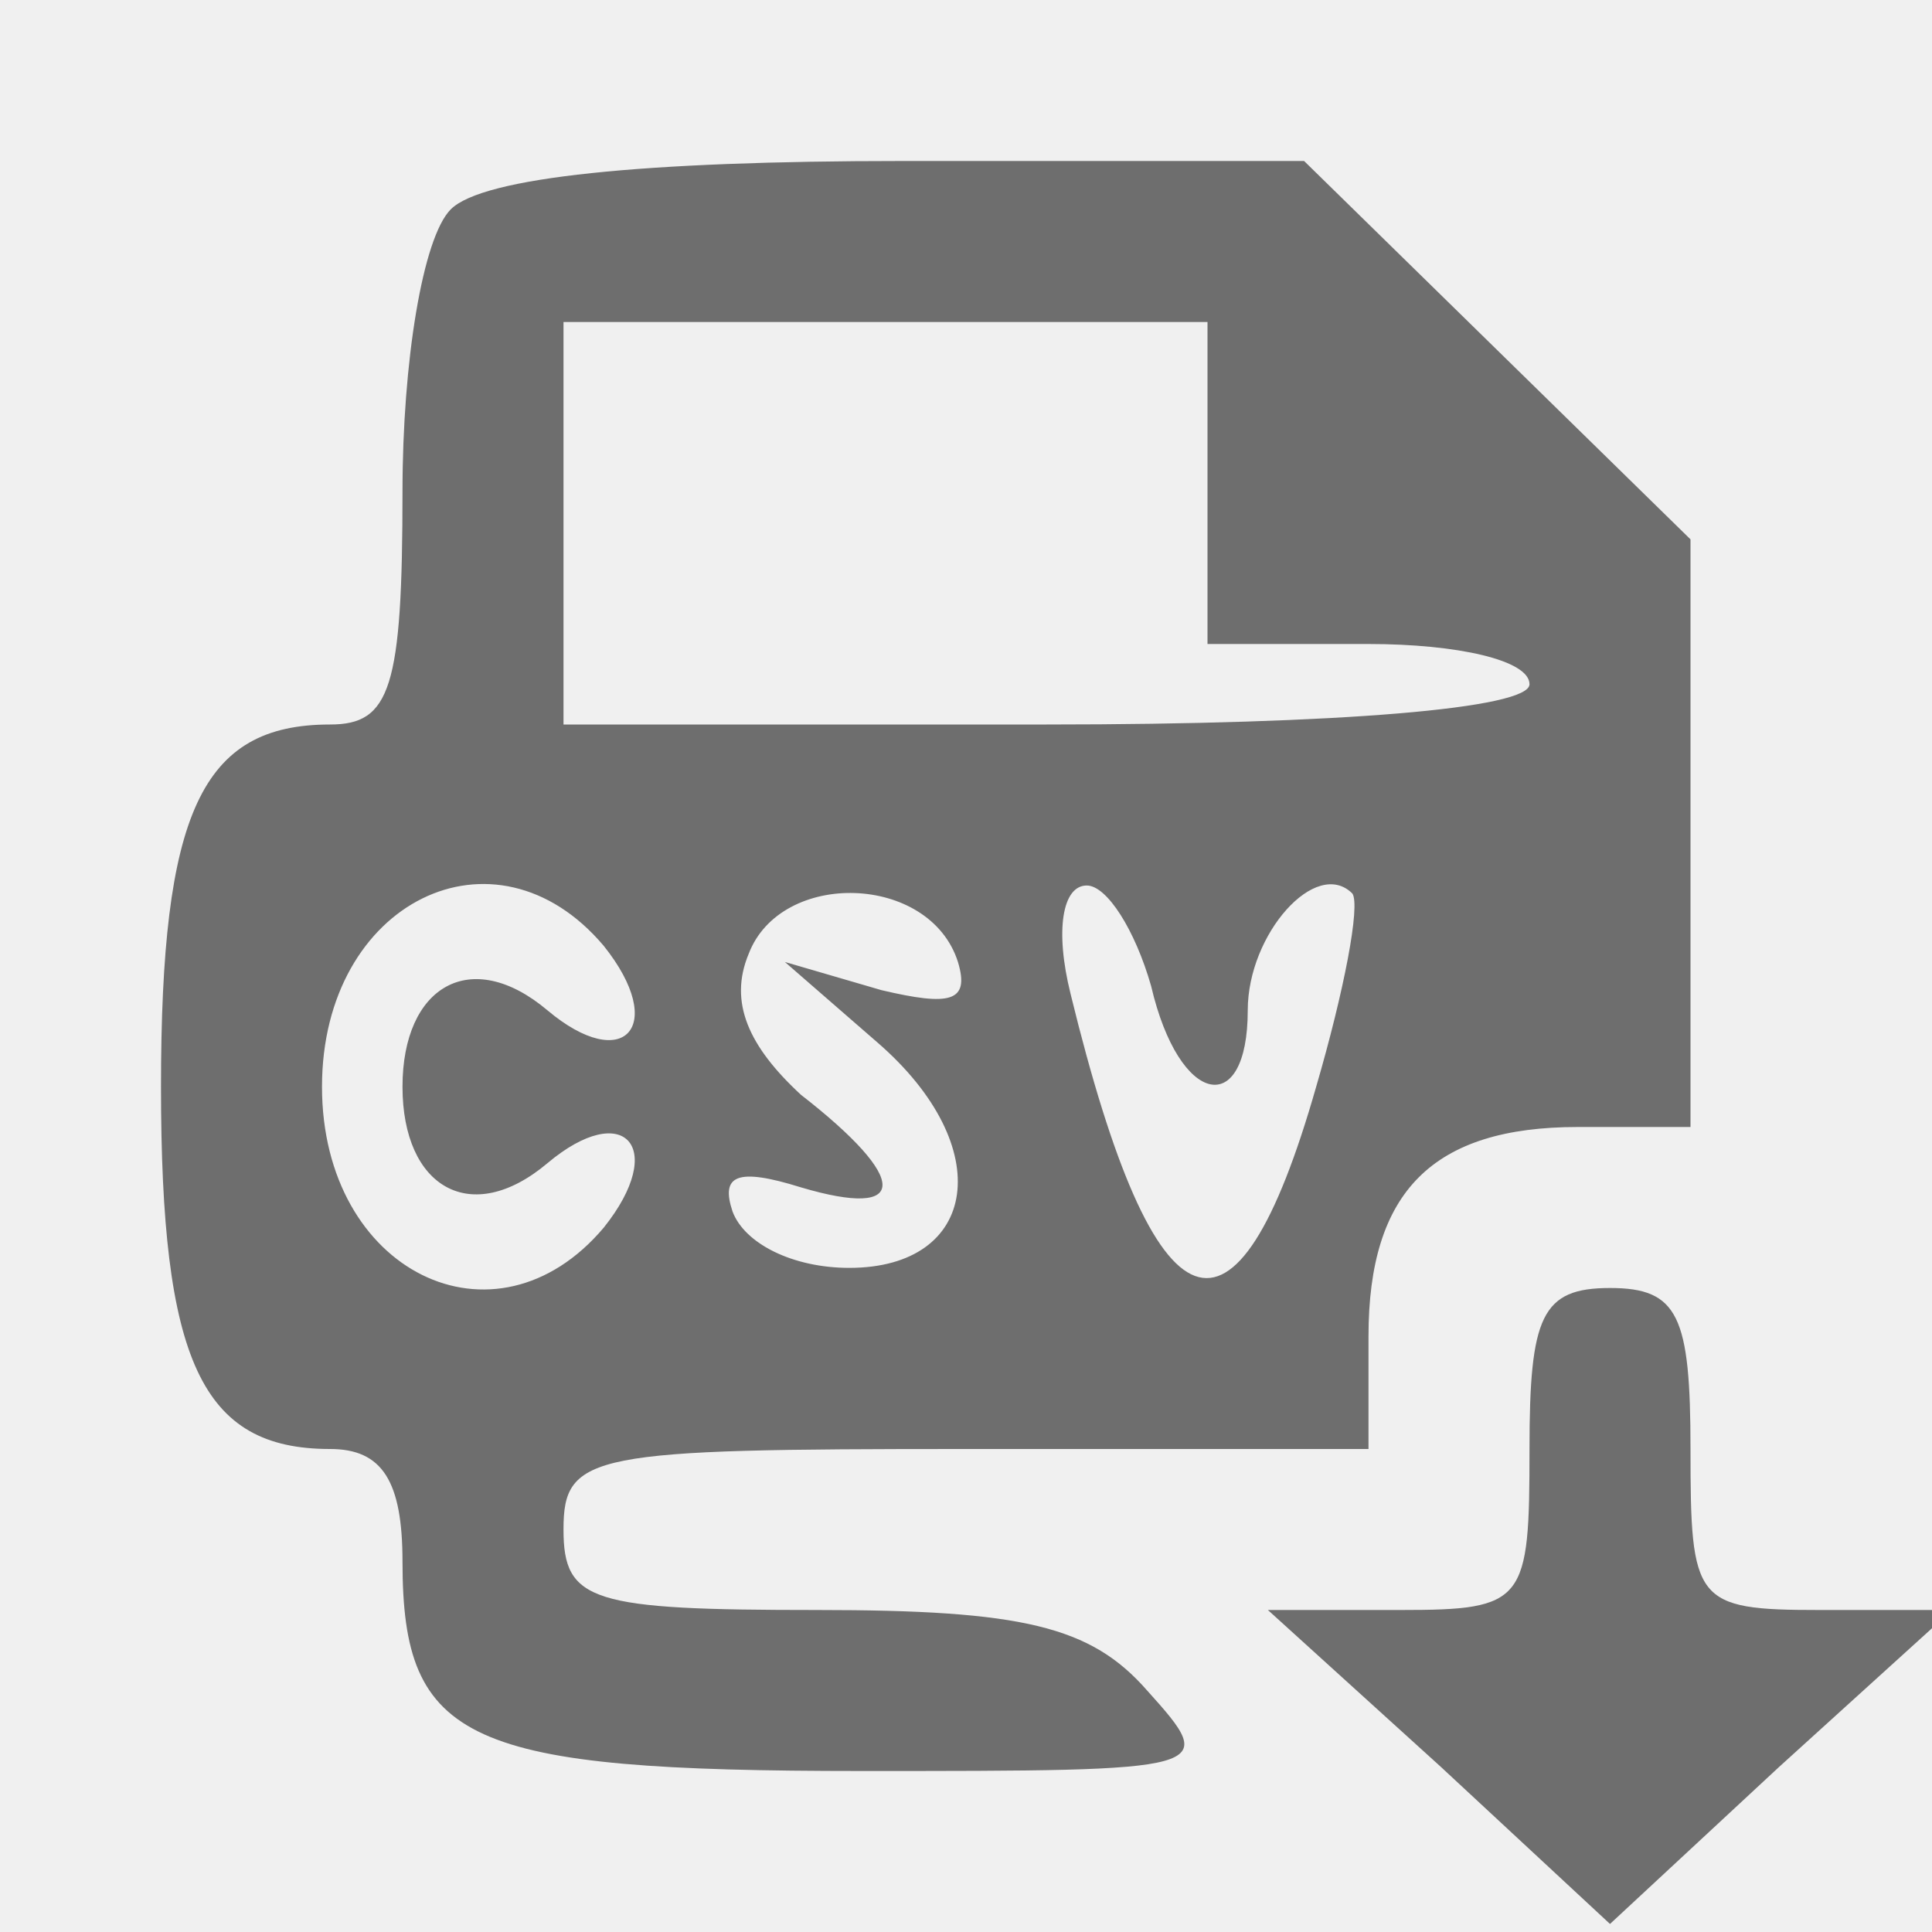
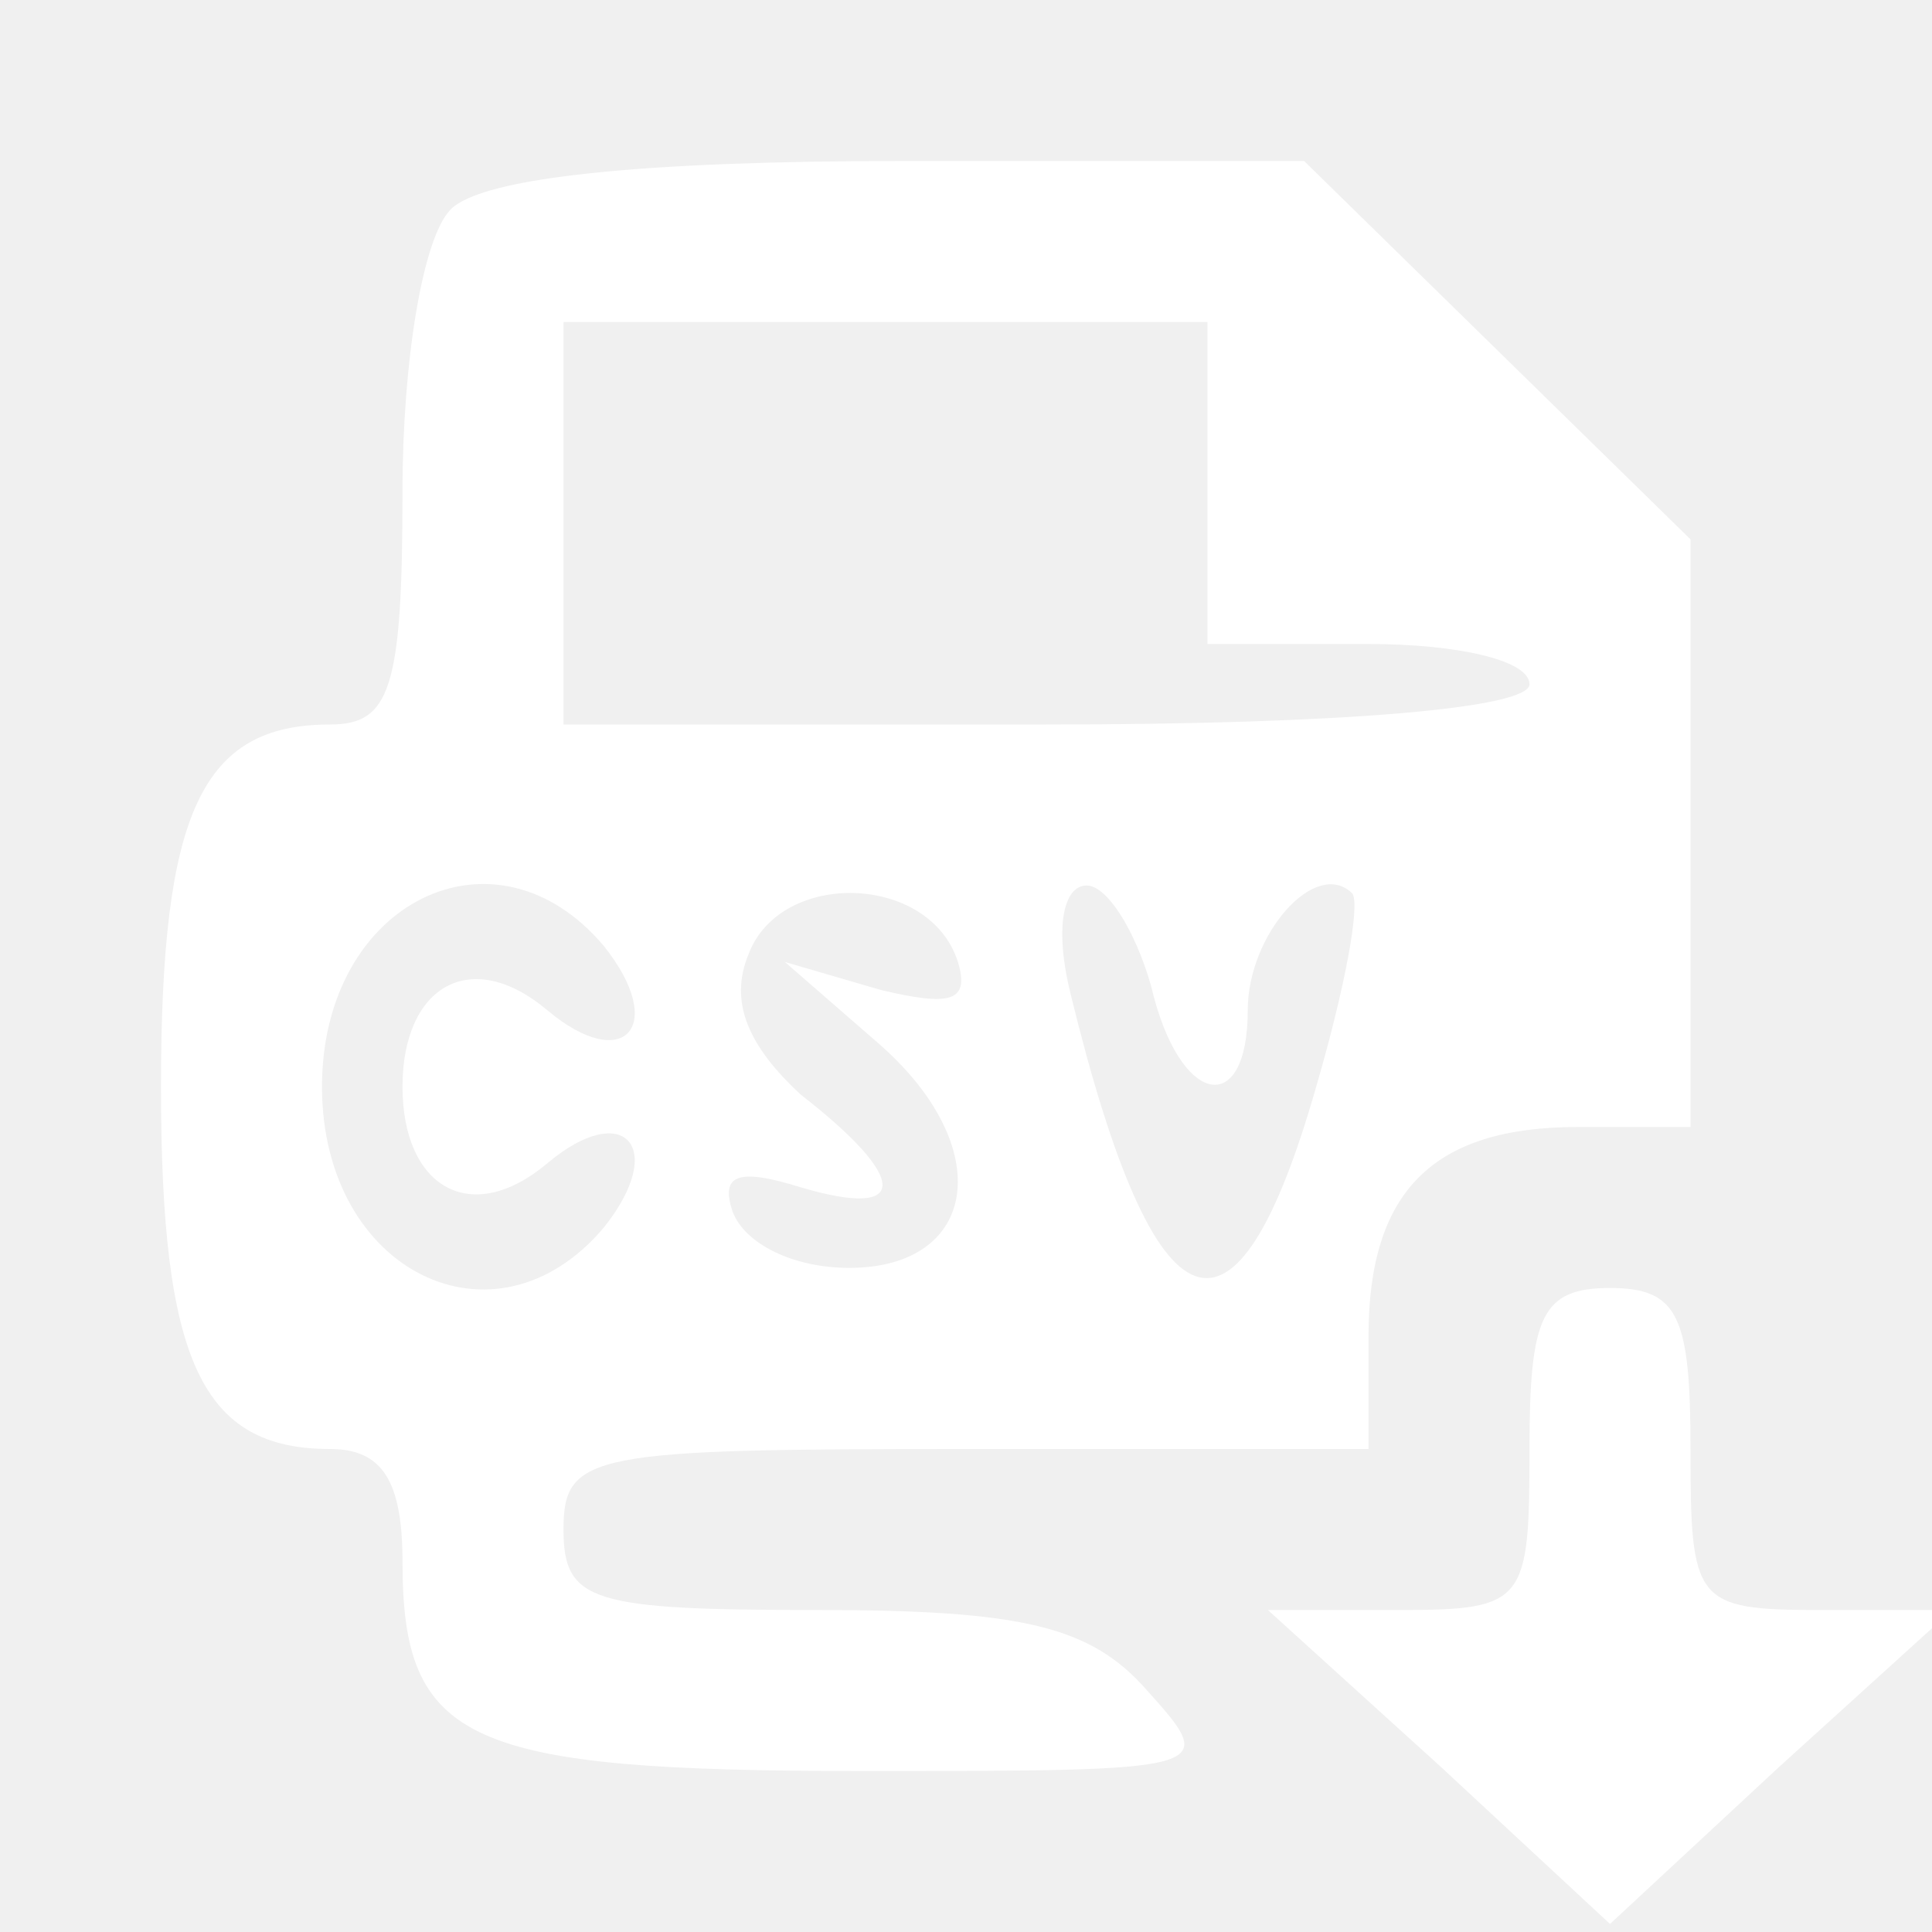
<svg xmlns="http://www.w3.org/2000/svg" version="1.0" width="48pt" height="48pt" viewBox="0 0 48 48" preserveAspectRatio="xMidYMid meet">
-   <g transform="translate(0,48) scale(0.1,-0.1)" fill="rgba(0,0,0,.54)" stroke="none">
+   <g transform="translate(0,48) scale(0.1,-0.1)" fill="#fff" stroke="none">
    <path d="M112 428 c-7 -7 -12 -38 -12 -70 0 -49 -3 -58 -18 -58 -32 0 -42 -22 -42 -90 0 -68 10 -90 42 -90 13 0 18 -8 18 -28 0 -45 16 -52 114 -52 88 0 89 0 71 20 -14 16 -31 20 -82 20 -56 0 -63 2 -63 20 0 19 7 20 100 20 l100 0 0 28 c0 36 16 52 52 52 l28 0 0 73 0 73 -48 47 -48 47 -100 0 c-64 0 -104 -4 -112 -12z m188 -68 l0 -40 40 0 c22 0 40 -4 40 -10 0 -6 -47 -10 -120 -10 l-120 0 0 50 0 50 80 0 80 0 0 -40z m-150 -115 c16 -20 5 -32 -14 -16 -19 16 -36 6 -36 -19 0 -25 17 -35 36 -19 19 16 30 4 14 -16 -27 -32 -70 -11 -70 35 0 46 43 67 70 35z m88 -4 c3 -10 -2 -11 -19 -7 l-24 7 23 -20 c30 -26 25 -56 -7 -56 -14 0 -26 6 -29 14 -3 9 1 11 17 6 27 -8 27 2 0 23 -13 12 -18 23 -13 35 8 21 45 20 52 -2z m48 -6 c7 -30 24 -33 24 -6 0 19 17 38 26 29 2 -3 -2 -24 -9 -48 -20 -70 -40 -63 -61 23 -4 16 -2 27 4 27 5 0 12 -11 16 -25z" />
    <path d="M380 120 c0 -38 -1 -40 -32 -40 l-33 0 43 -39 42 -39 42 39 43 39 -33 0 c-31 0 -32 2 -32 40 0 33 -3 40 -20 40 -17 0 -20 -7 -20 -40z" />
  </g>
</svg>
